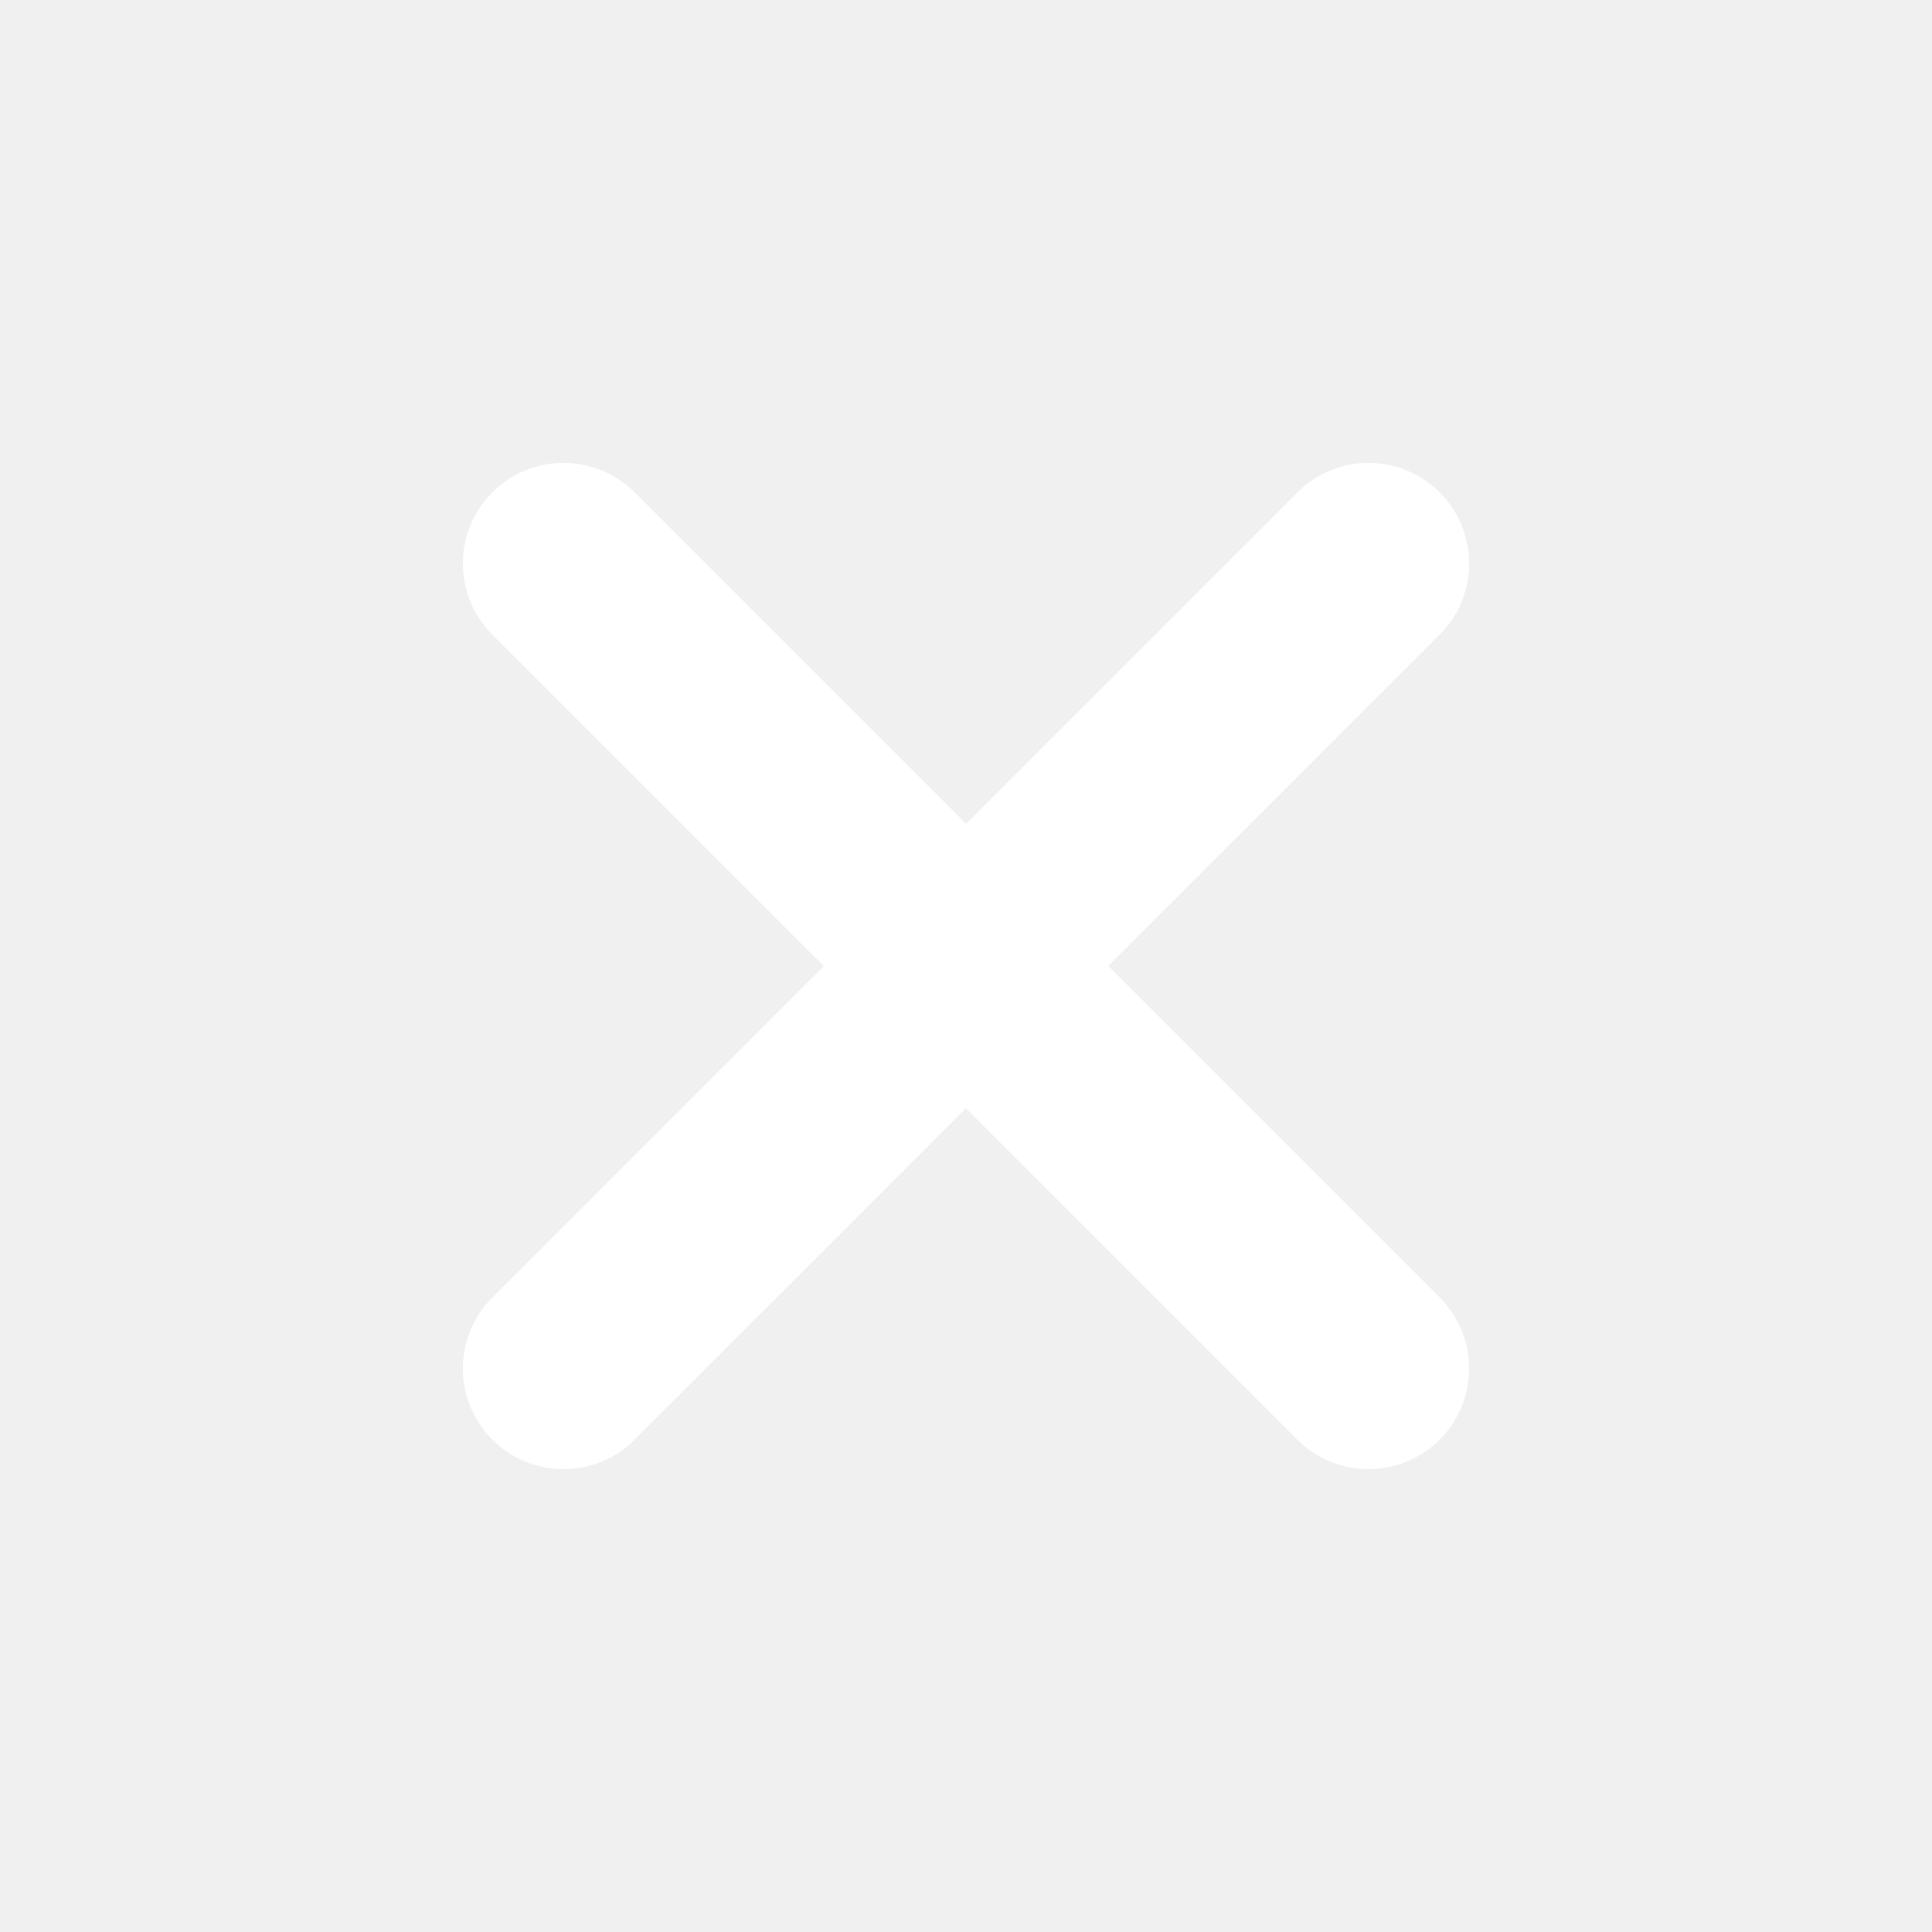
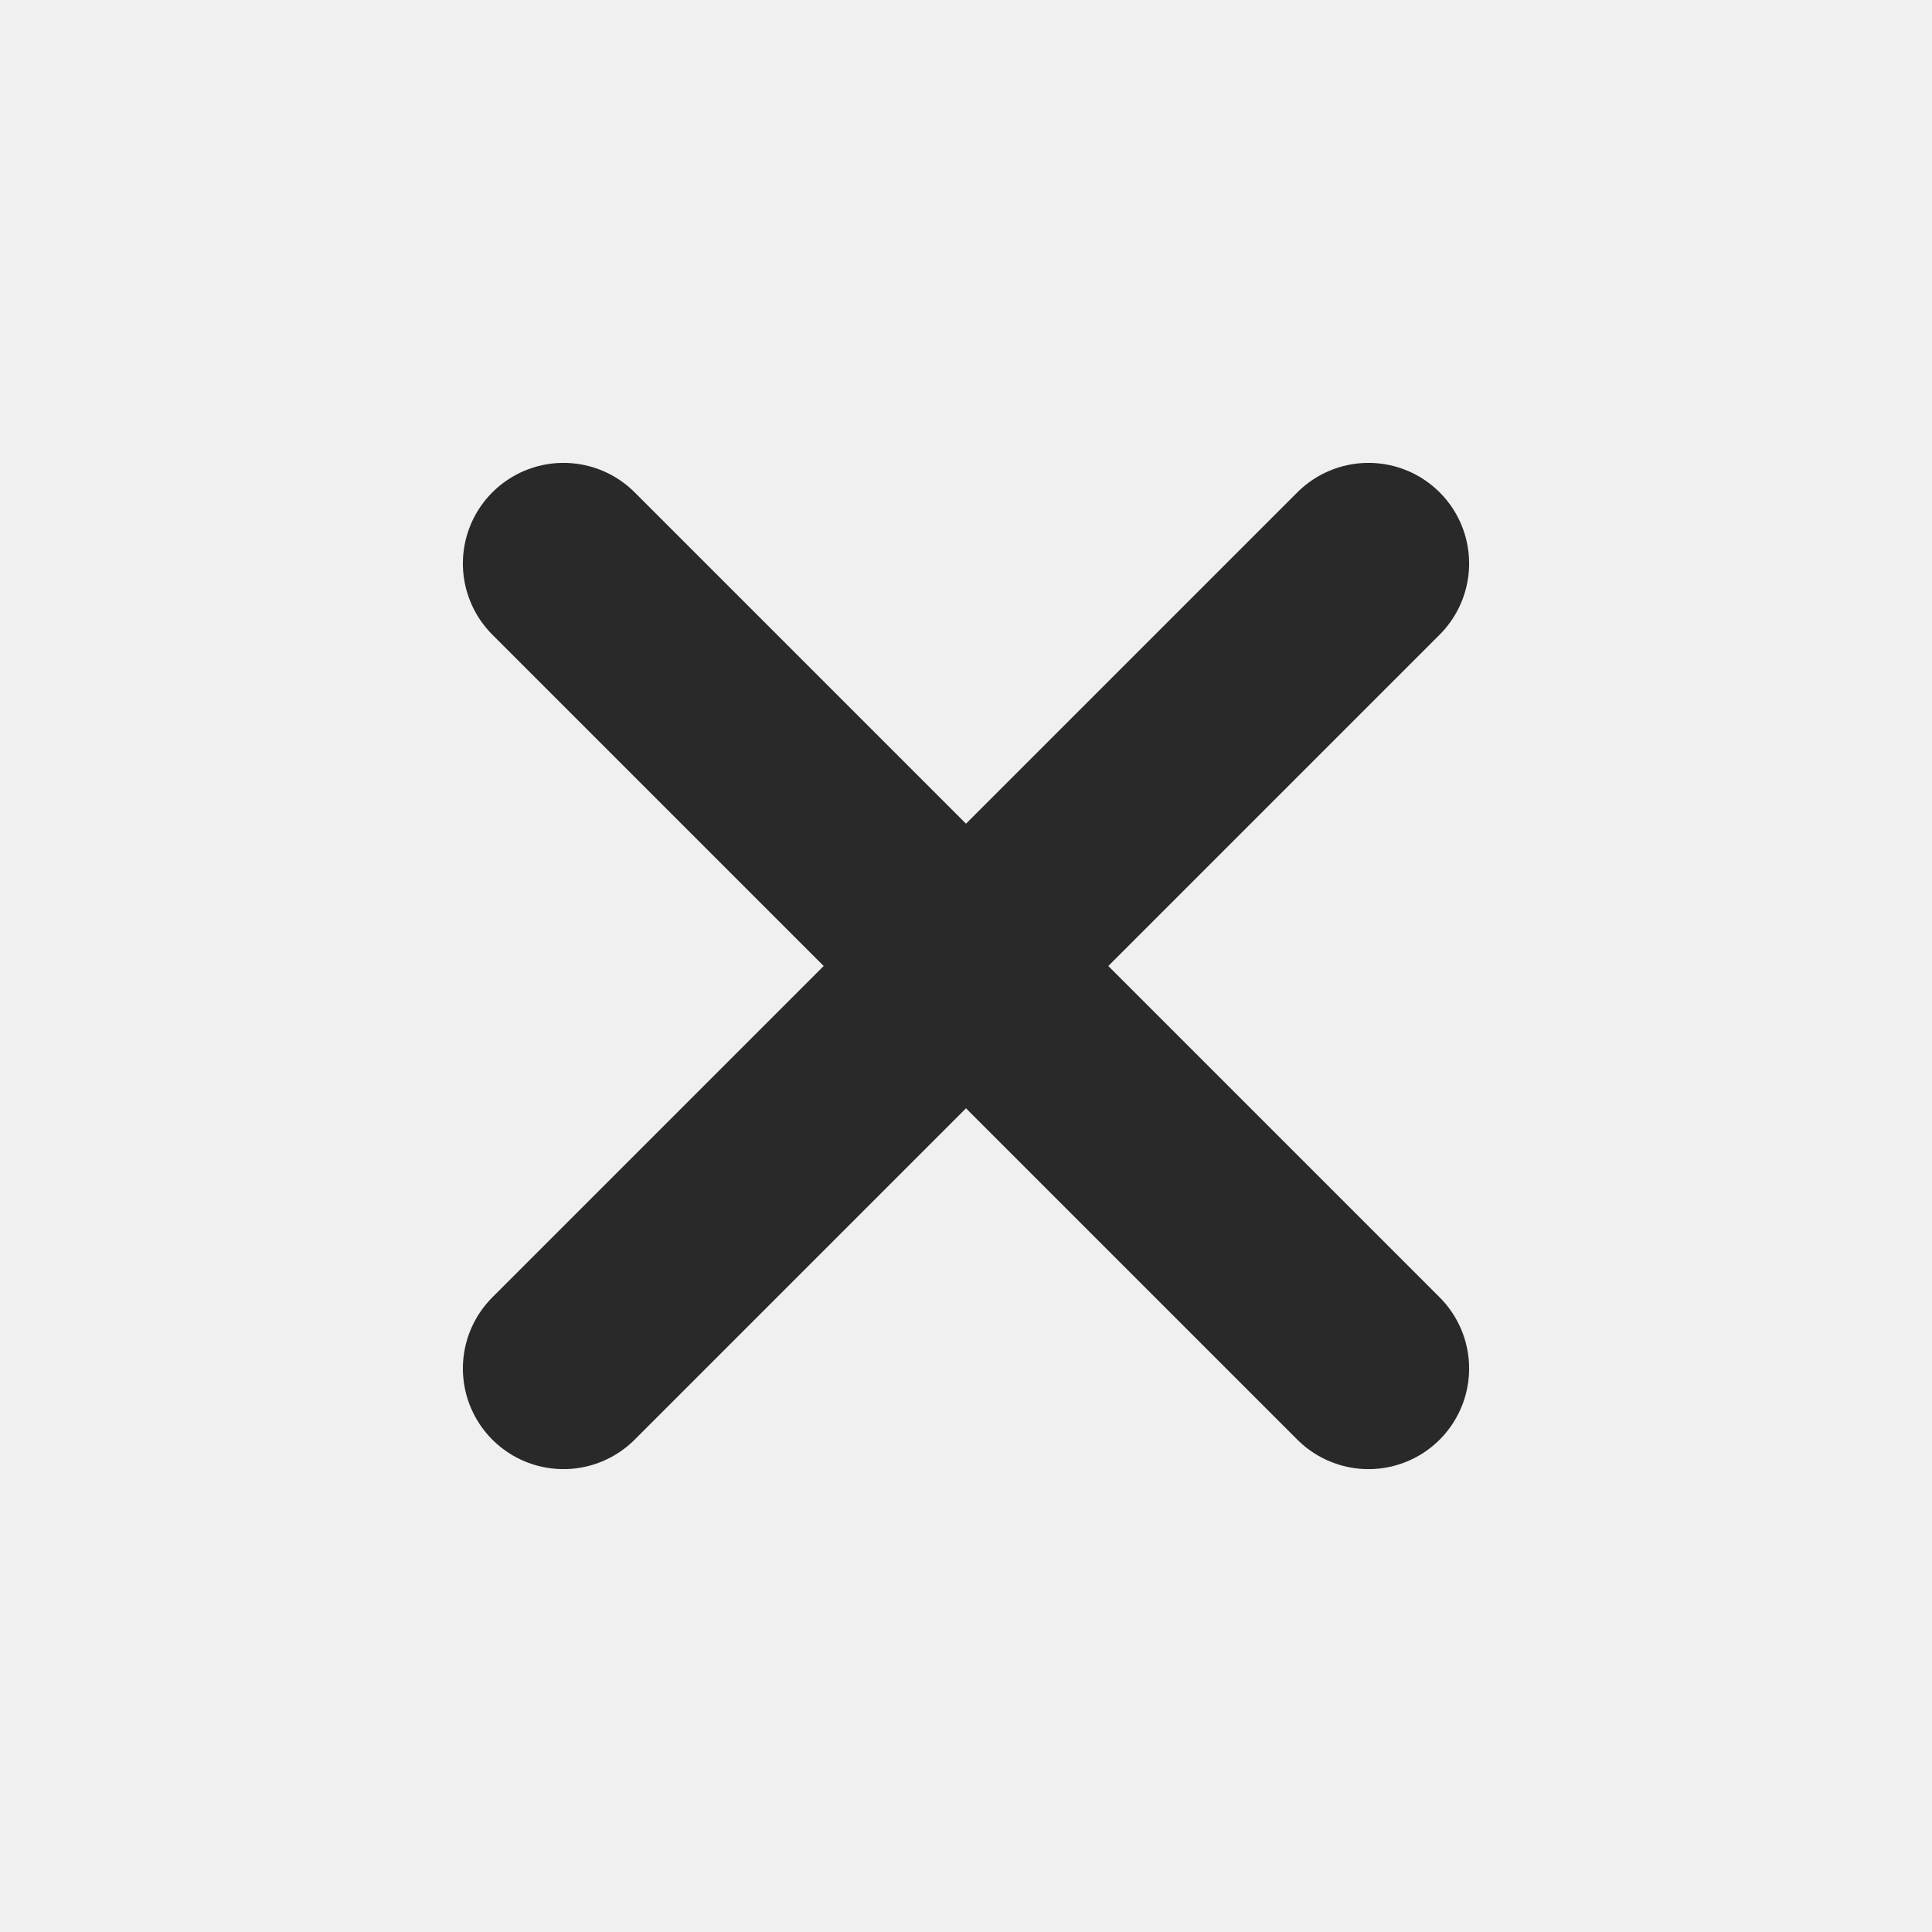
<svg xmlns="http://www.w3.org/2000/svg" width="800px" height="800px" viewBox="0 0 24 24" fill="none">
-   <g id="SVGRepo_bgCarrier" stroke-width="0" />
-   <g id="SVGRepo_tracerCarrier" stroke-linecap="round" stroke-linejoin="round" />
-   <g id="SVGRepo_iconCarrier">
-     <g clip-path="url(#clip0_429_11083)">
-       <path d="M7 7L17 17M7 17L17 7" stroke="#ffffff" stroke-width="2.5" stroke-linecap="round" stroke-linejoin="round" />
-     </g>
-     <defs>
-       <clipPath id="clip0_429_11083">
-         <rect width="24" height="24" fill="white" />
-       </clipPath>
-     </defs>
+   <g clip-path="url(#clip0_429_11083)">
+     <path d="M7 7L17 17M7 17L17 7" stroke="#292929" stroke-width="2.5" stroke-linecap="round" stroke-linejoin="round" />
  </g>
+   <defs>
+     <clipPath id="clip0_429_11083">
+       <rect width="24" height="24" fill="white" />
+     </clipPath>
+   </defs>
</svg>
